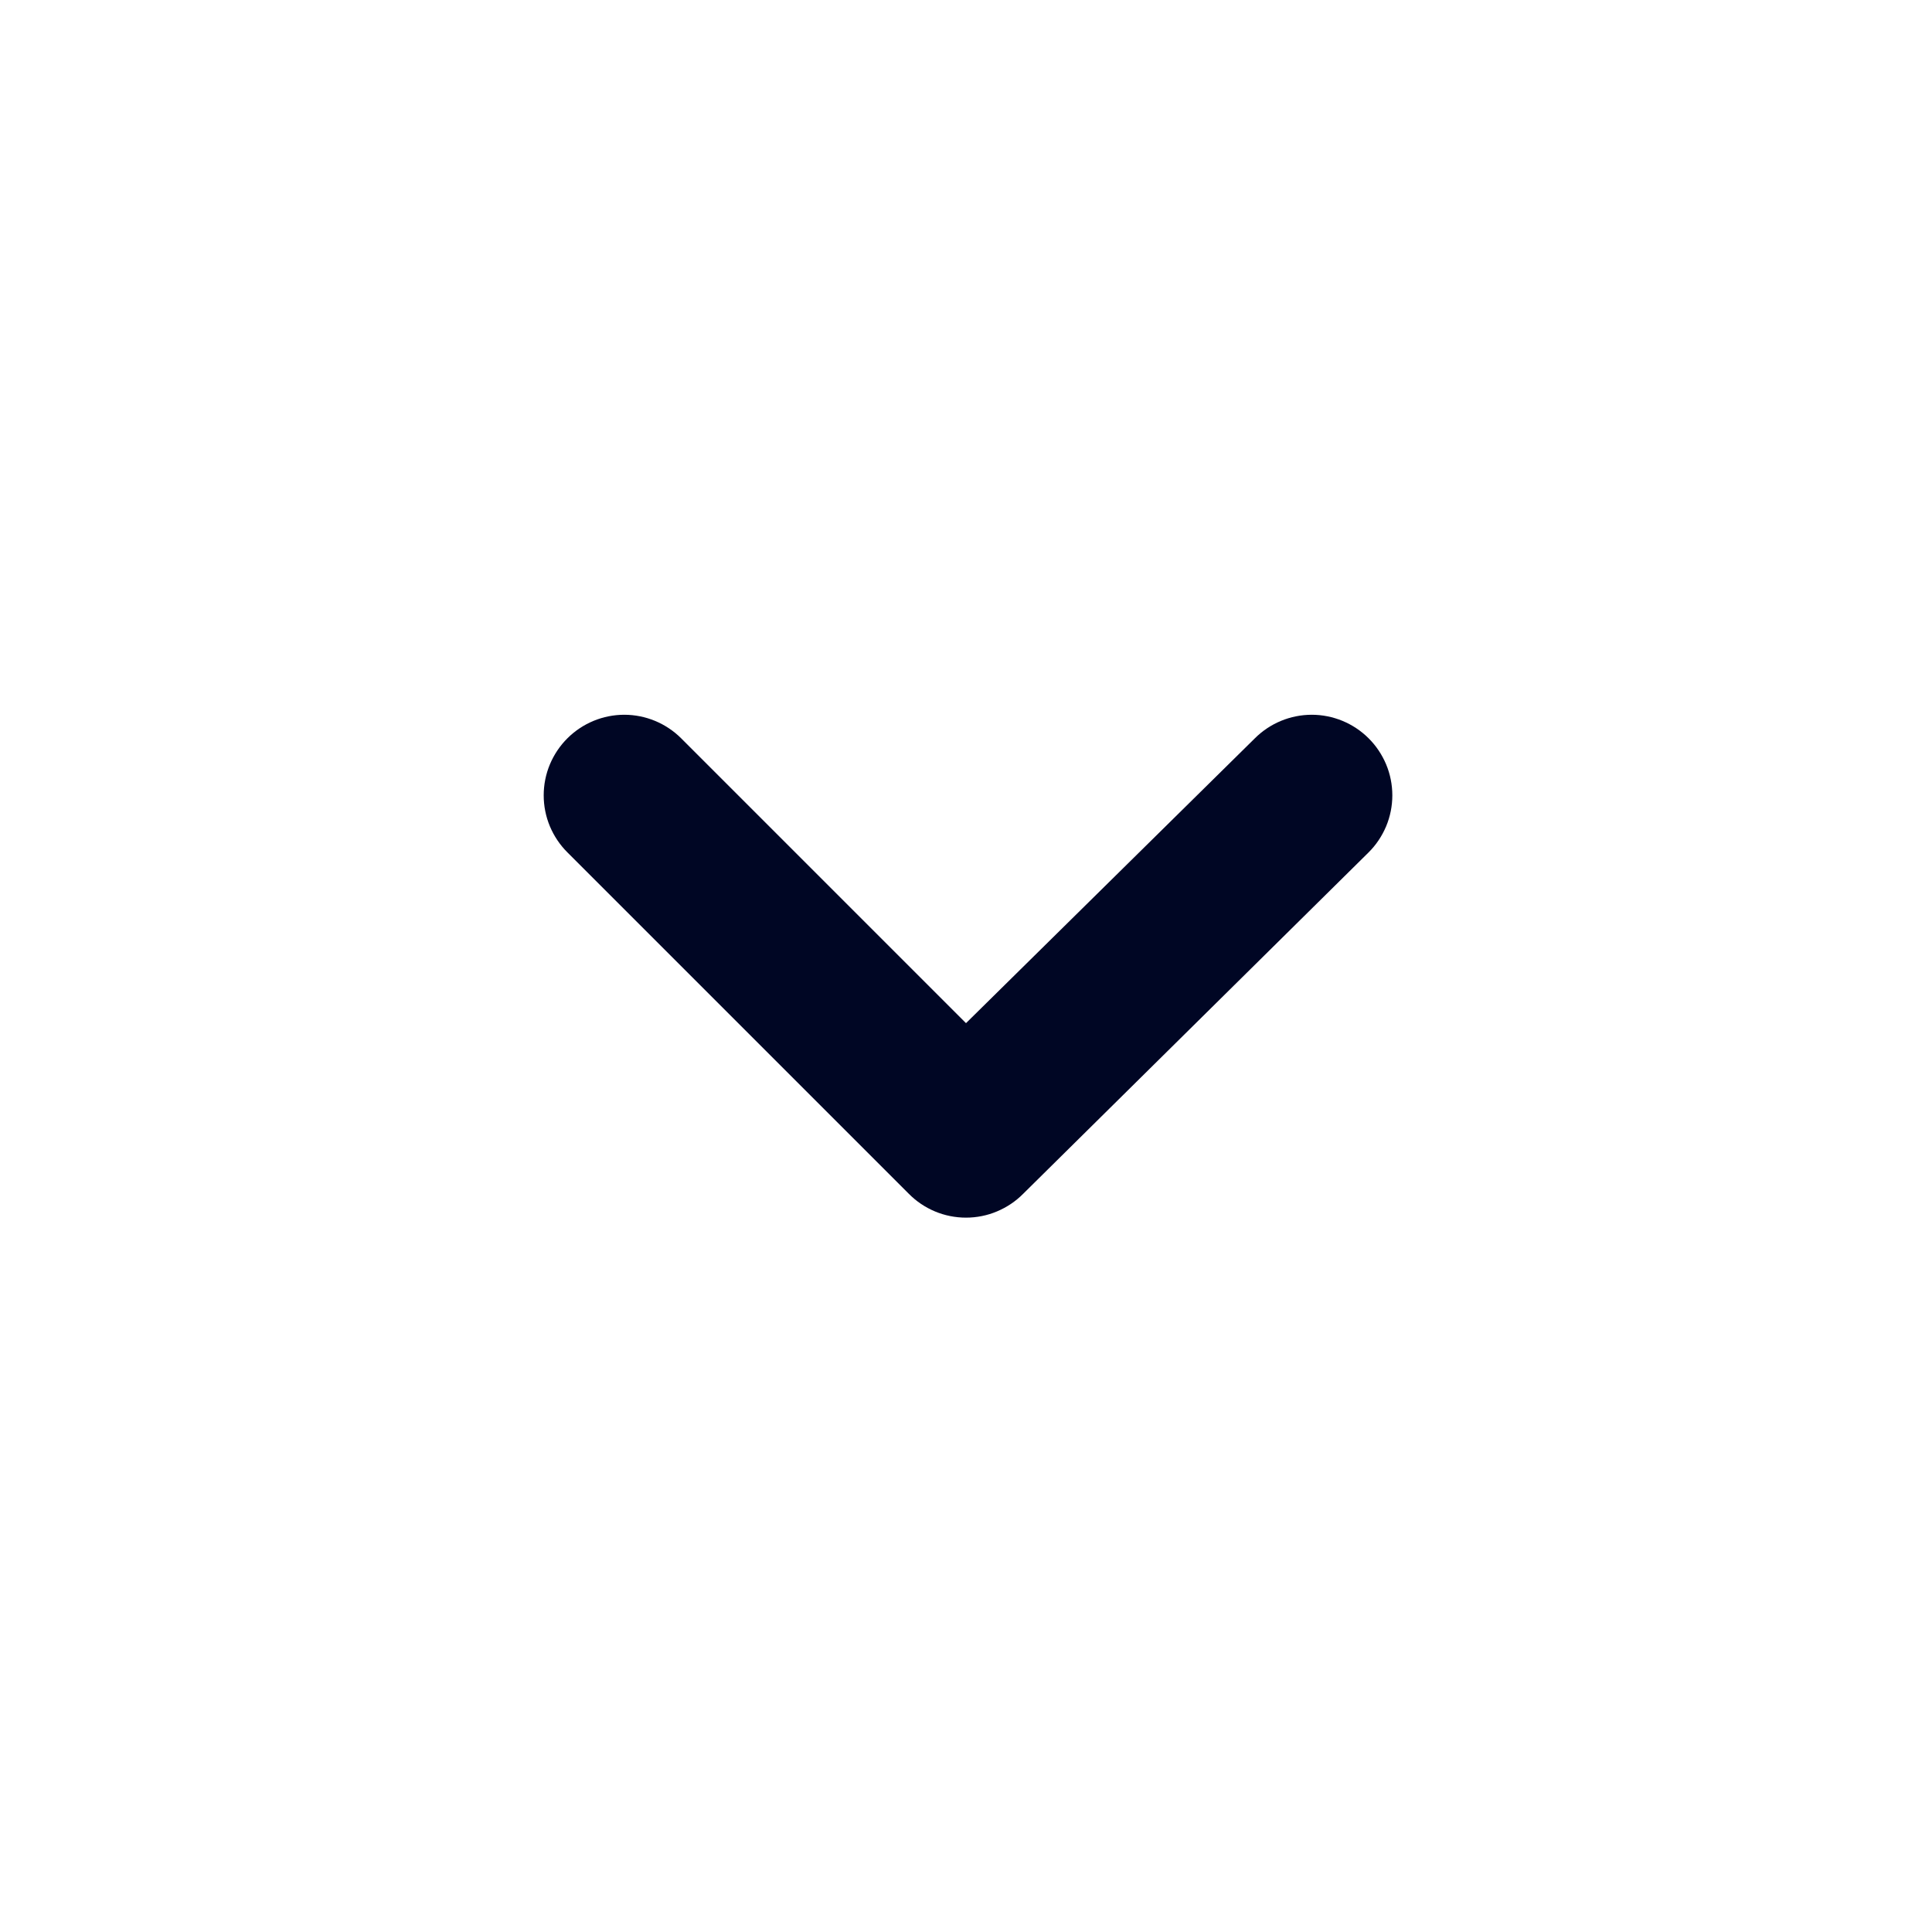
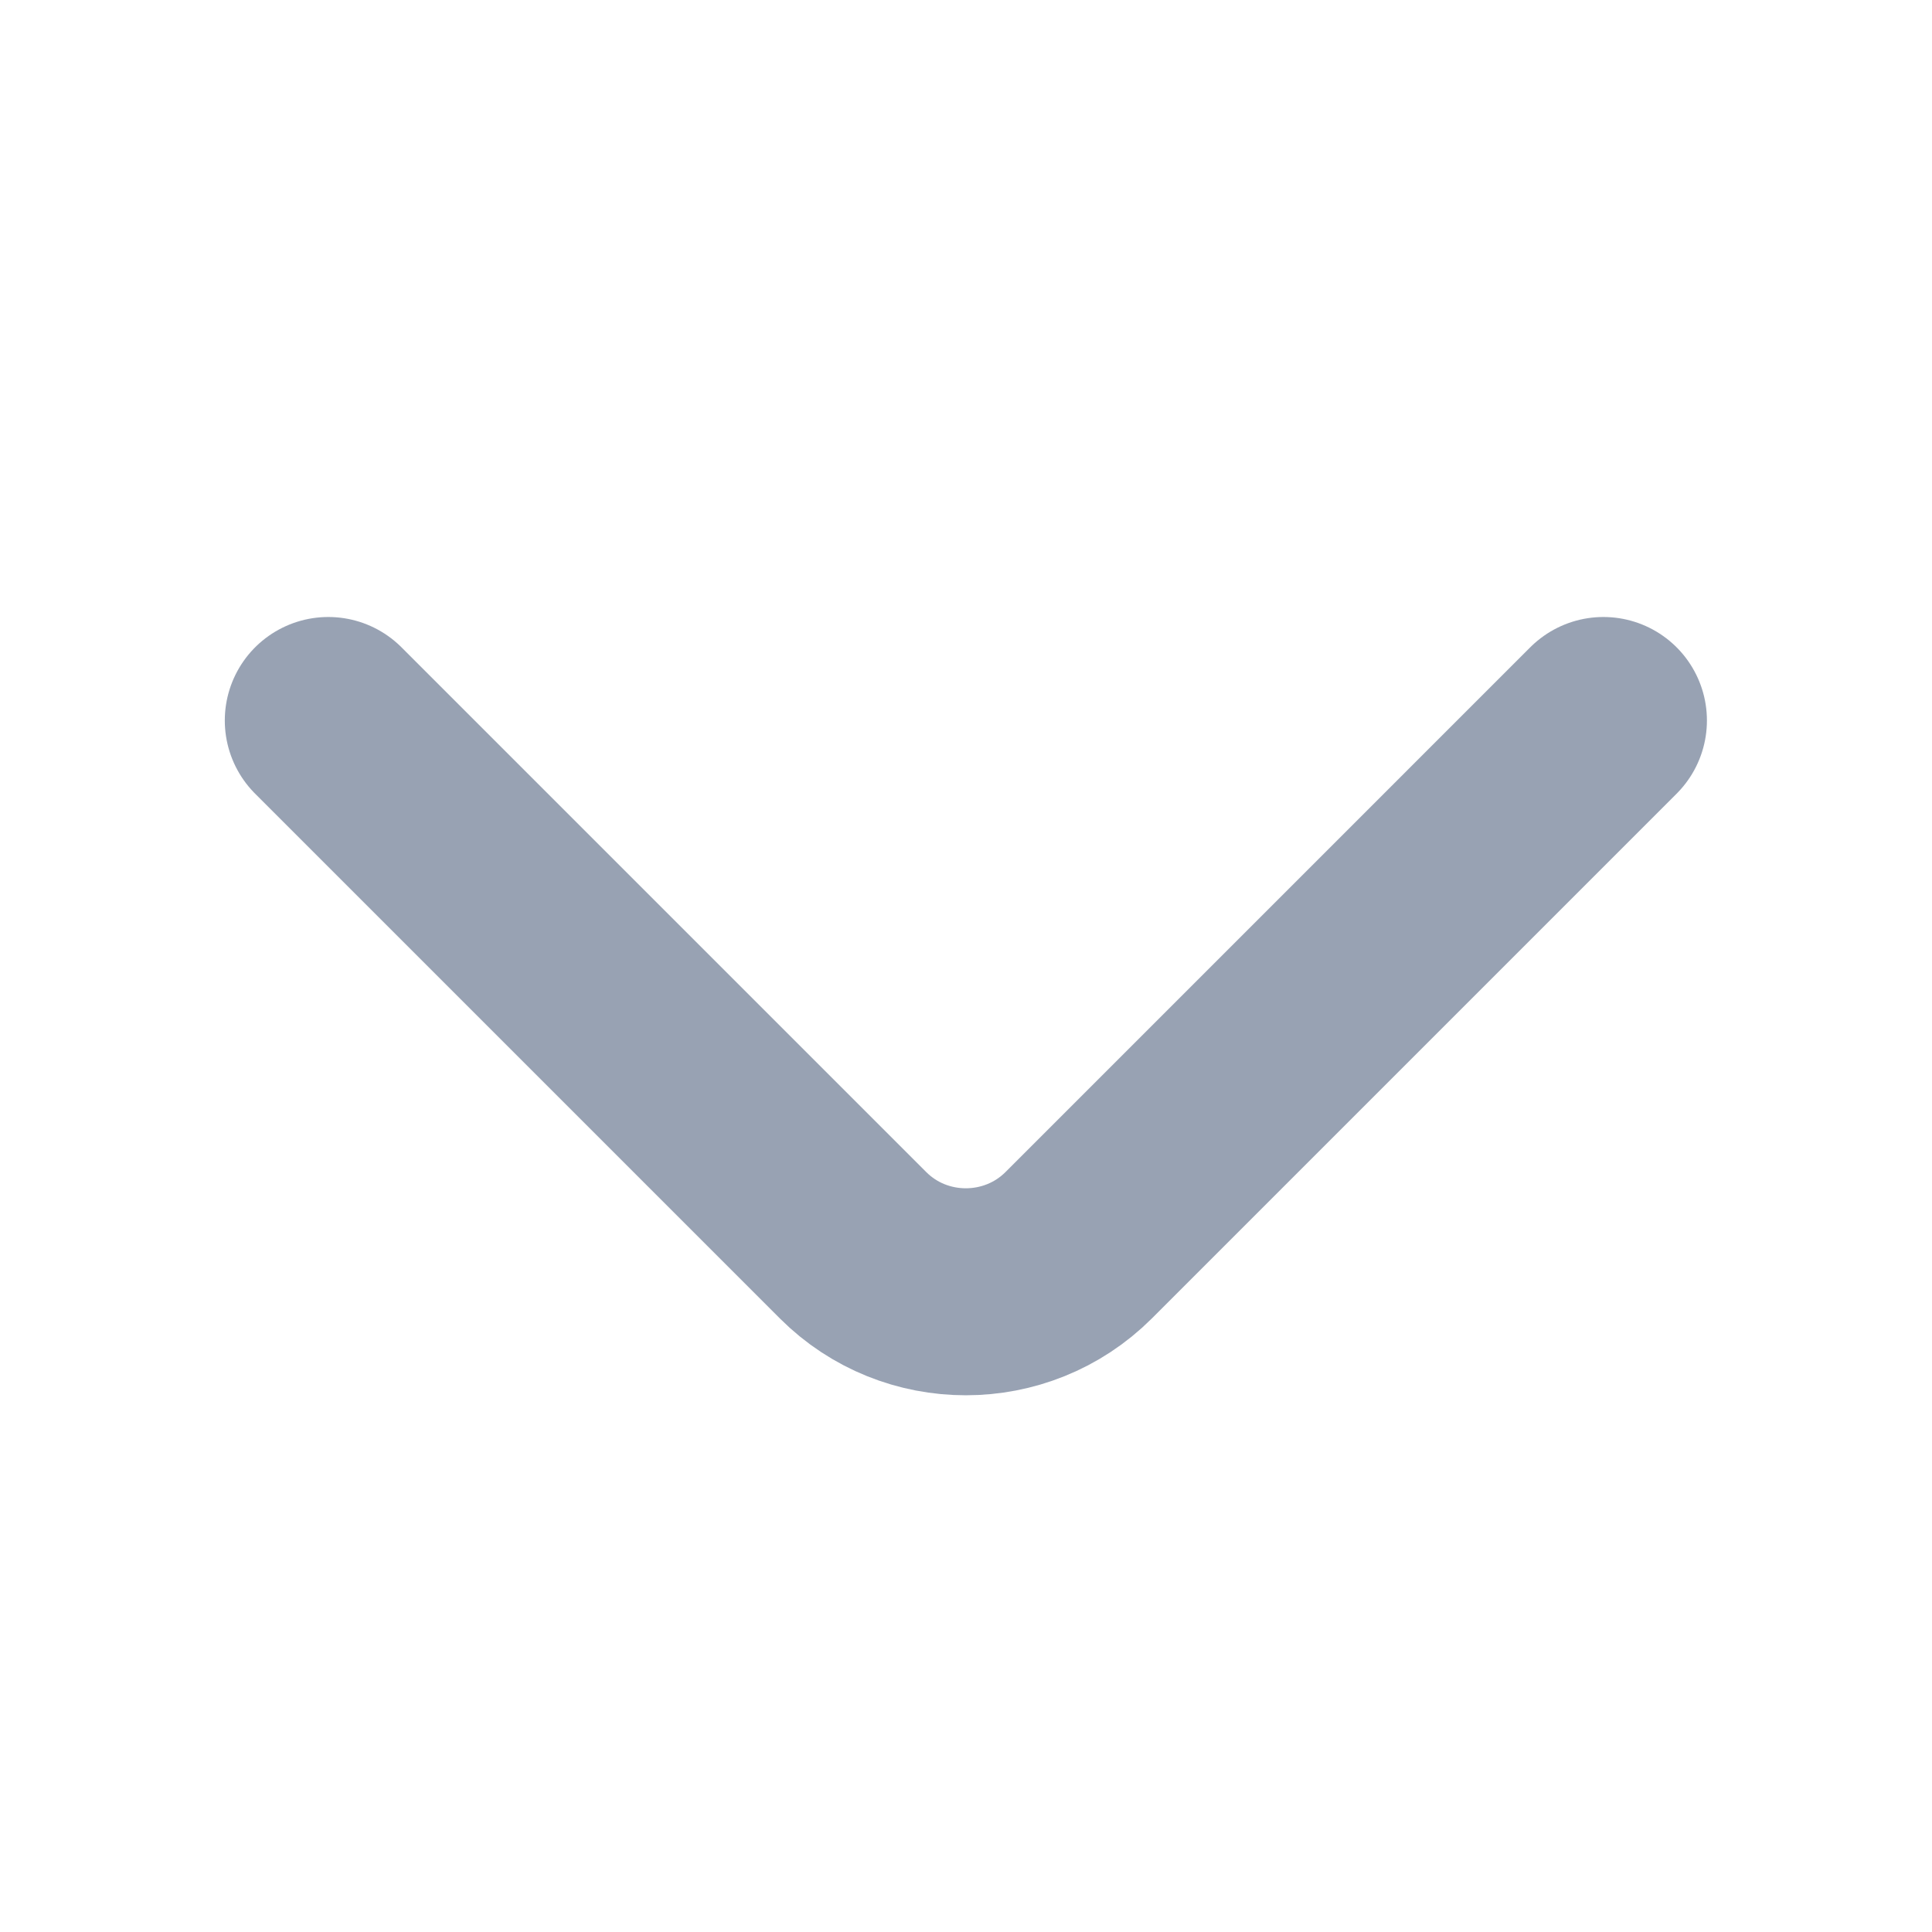
- <svg xmlns="http://www.w3.org/2000/svg" width="24" height="24" viewBox="0 0 24 24" fill="none">
-   <path d="M17 9.17C16.813 8.984 16.559 8.879 16.295 8.879C16.031 8.879 15.777 8.984 15.59 9.17L12 12.71L8.46 9.17C8.273 8.984 8.019 8.879 7.755 8.879C7.491 8.879 7.237 8.984 7.05 9.17C6.956 9.263 6.882 9.374 6.831 9.495C6.78 9.617 6.754 9.748 6.754 9.88C6.754 10.012 6.78 10.143 6.831 10.265C6.882 10.386 6.956 10.497 7.05 10.59L11.29 14.83C11.383 14.924 11.493 14.998 11.615 15.049C11.737 15.1 11.868 15.126 12 15.126C12.132 15.126 12.263 15.1 12.384 15.049C12.506 14.998 12.617 14.924 12.71 14.83L17 10.59C17.094 10.497 17.168 10.386 17.219 10.265C17.27 10.143 17.296 10.012 17.296 9.88C17.296 9.748 17.27 9.617 17.219 9.495C17.168 9.374 17.094 9.263 17 9.17Z" fill="#000624" />
+ <svg xmlns="http://www.w3.org/2000/svg" width="14" height="14" viewBox="0 0 14 14" fill="none">
+   <path d="M11.619 5.221L7.816 9.024C7.366 9.473 6.631 9.473 6.182 9.024L2.379 5.221" stroke="#98A2B3" stroke-width="1.5" stroke-miterlimit="10" stroke-linecap="round" stroke-linejoin="round" />
</svg>
